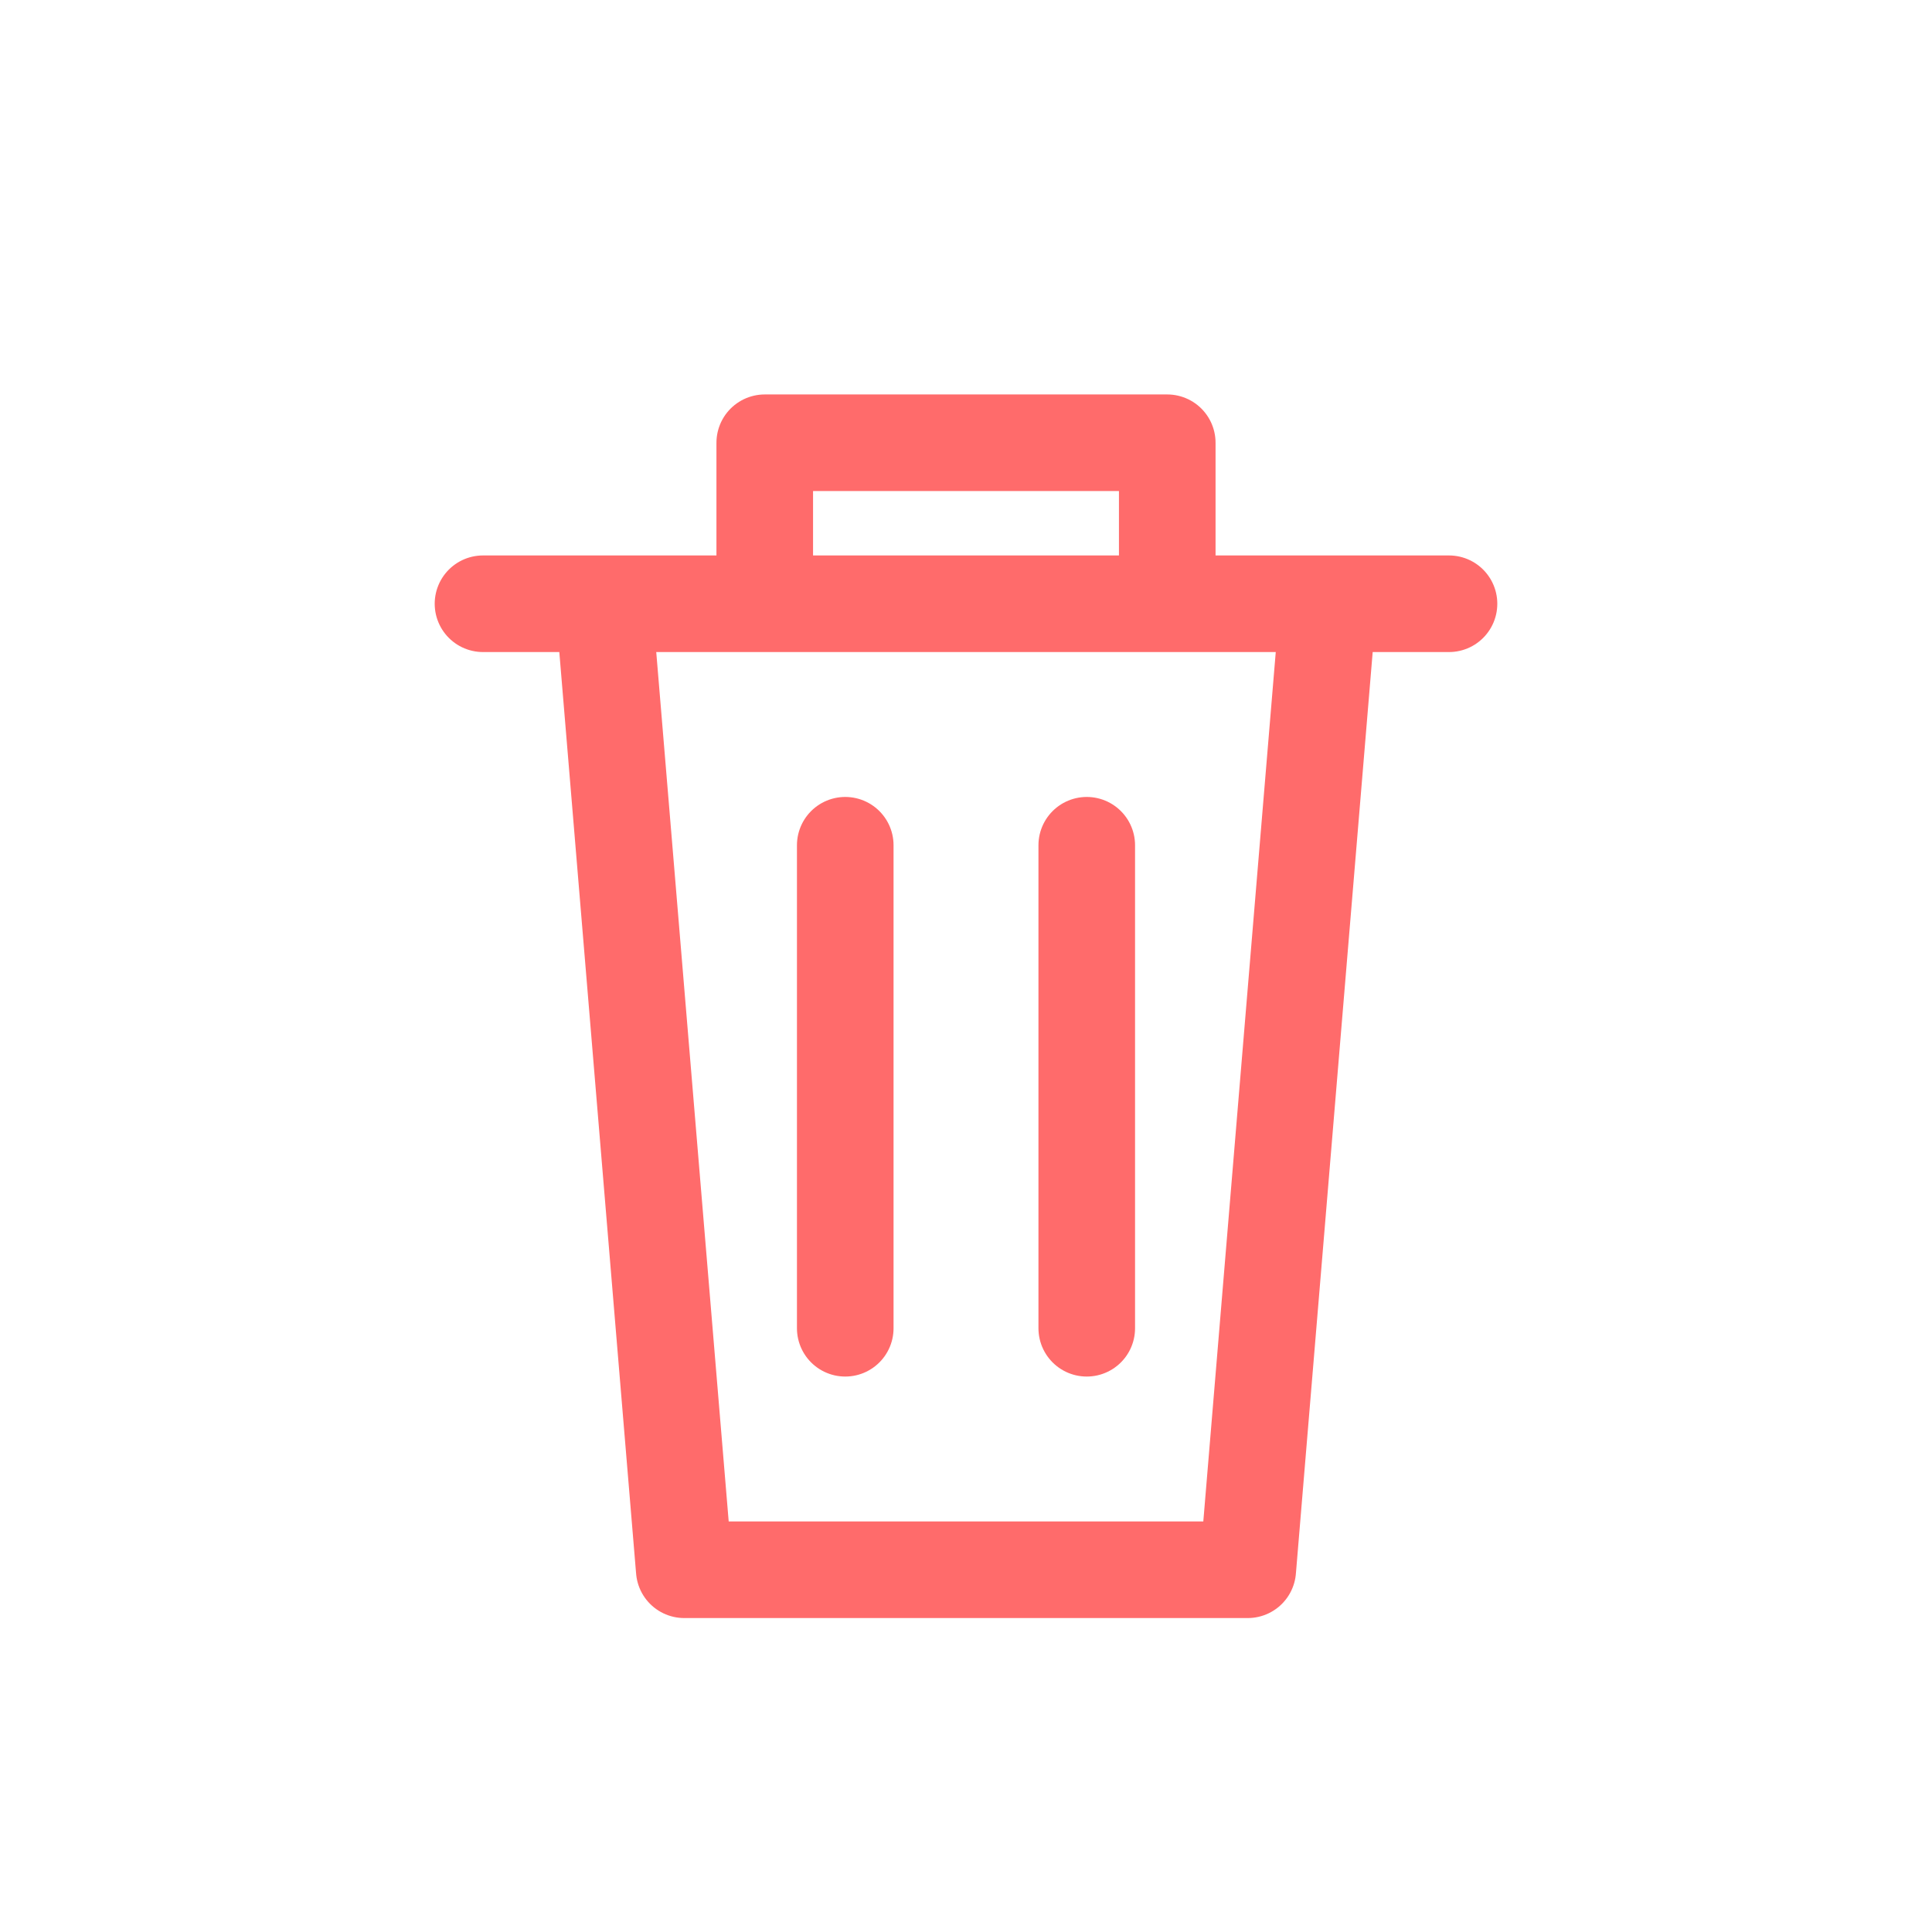
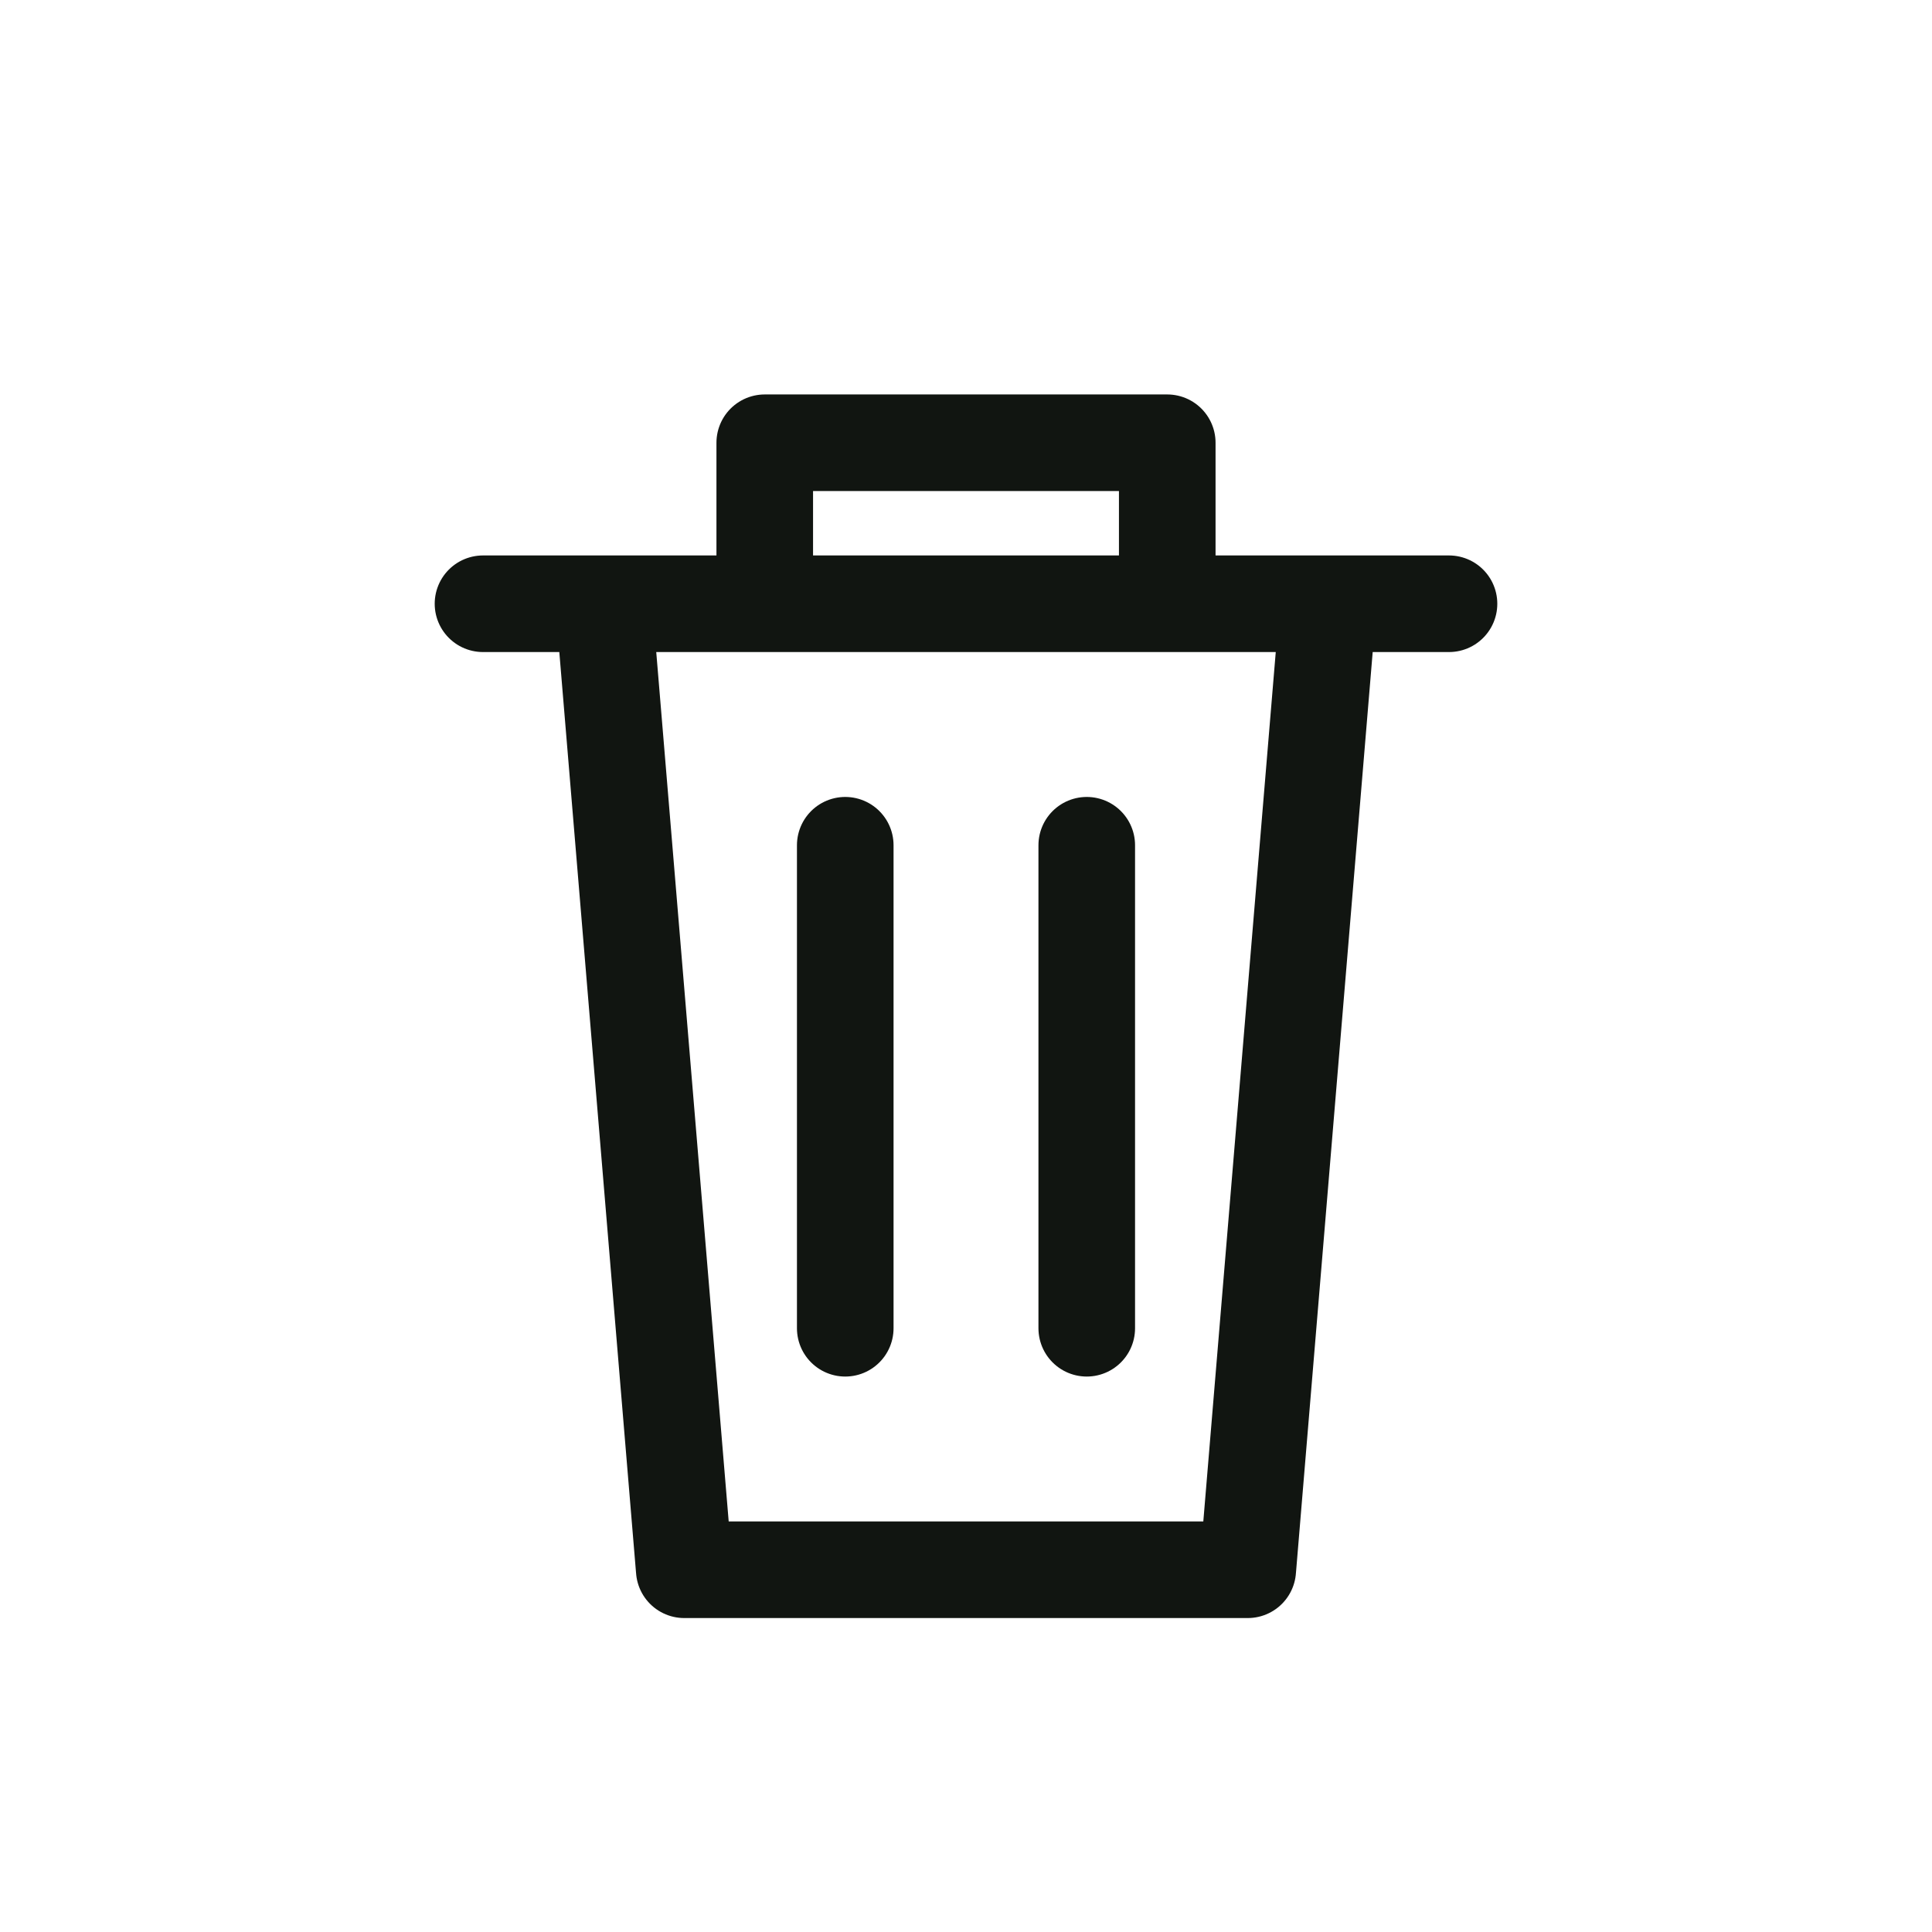
<svg xmlns="http://www.w3.org/2000/svg" width="48" height="48" viewBox="0 0 48 48">
-   <g fill="none" stroke="#FF6B6B" stroke-width="2.4" stroke-linecap="round" stroke-linejoin="round">
+   <g fill="none" stroke="#111511" stroke-width="2.4" stroke-linecap="round" stroke-linejoin="round">
    <path d="M12 15h24M19 15v-4h10v4M15 15l2 24h14l2-24M21 21v12M27 21v12" />
  </g>
</svg>
